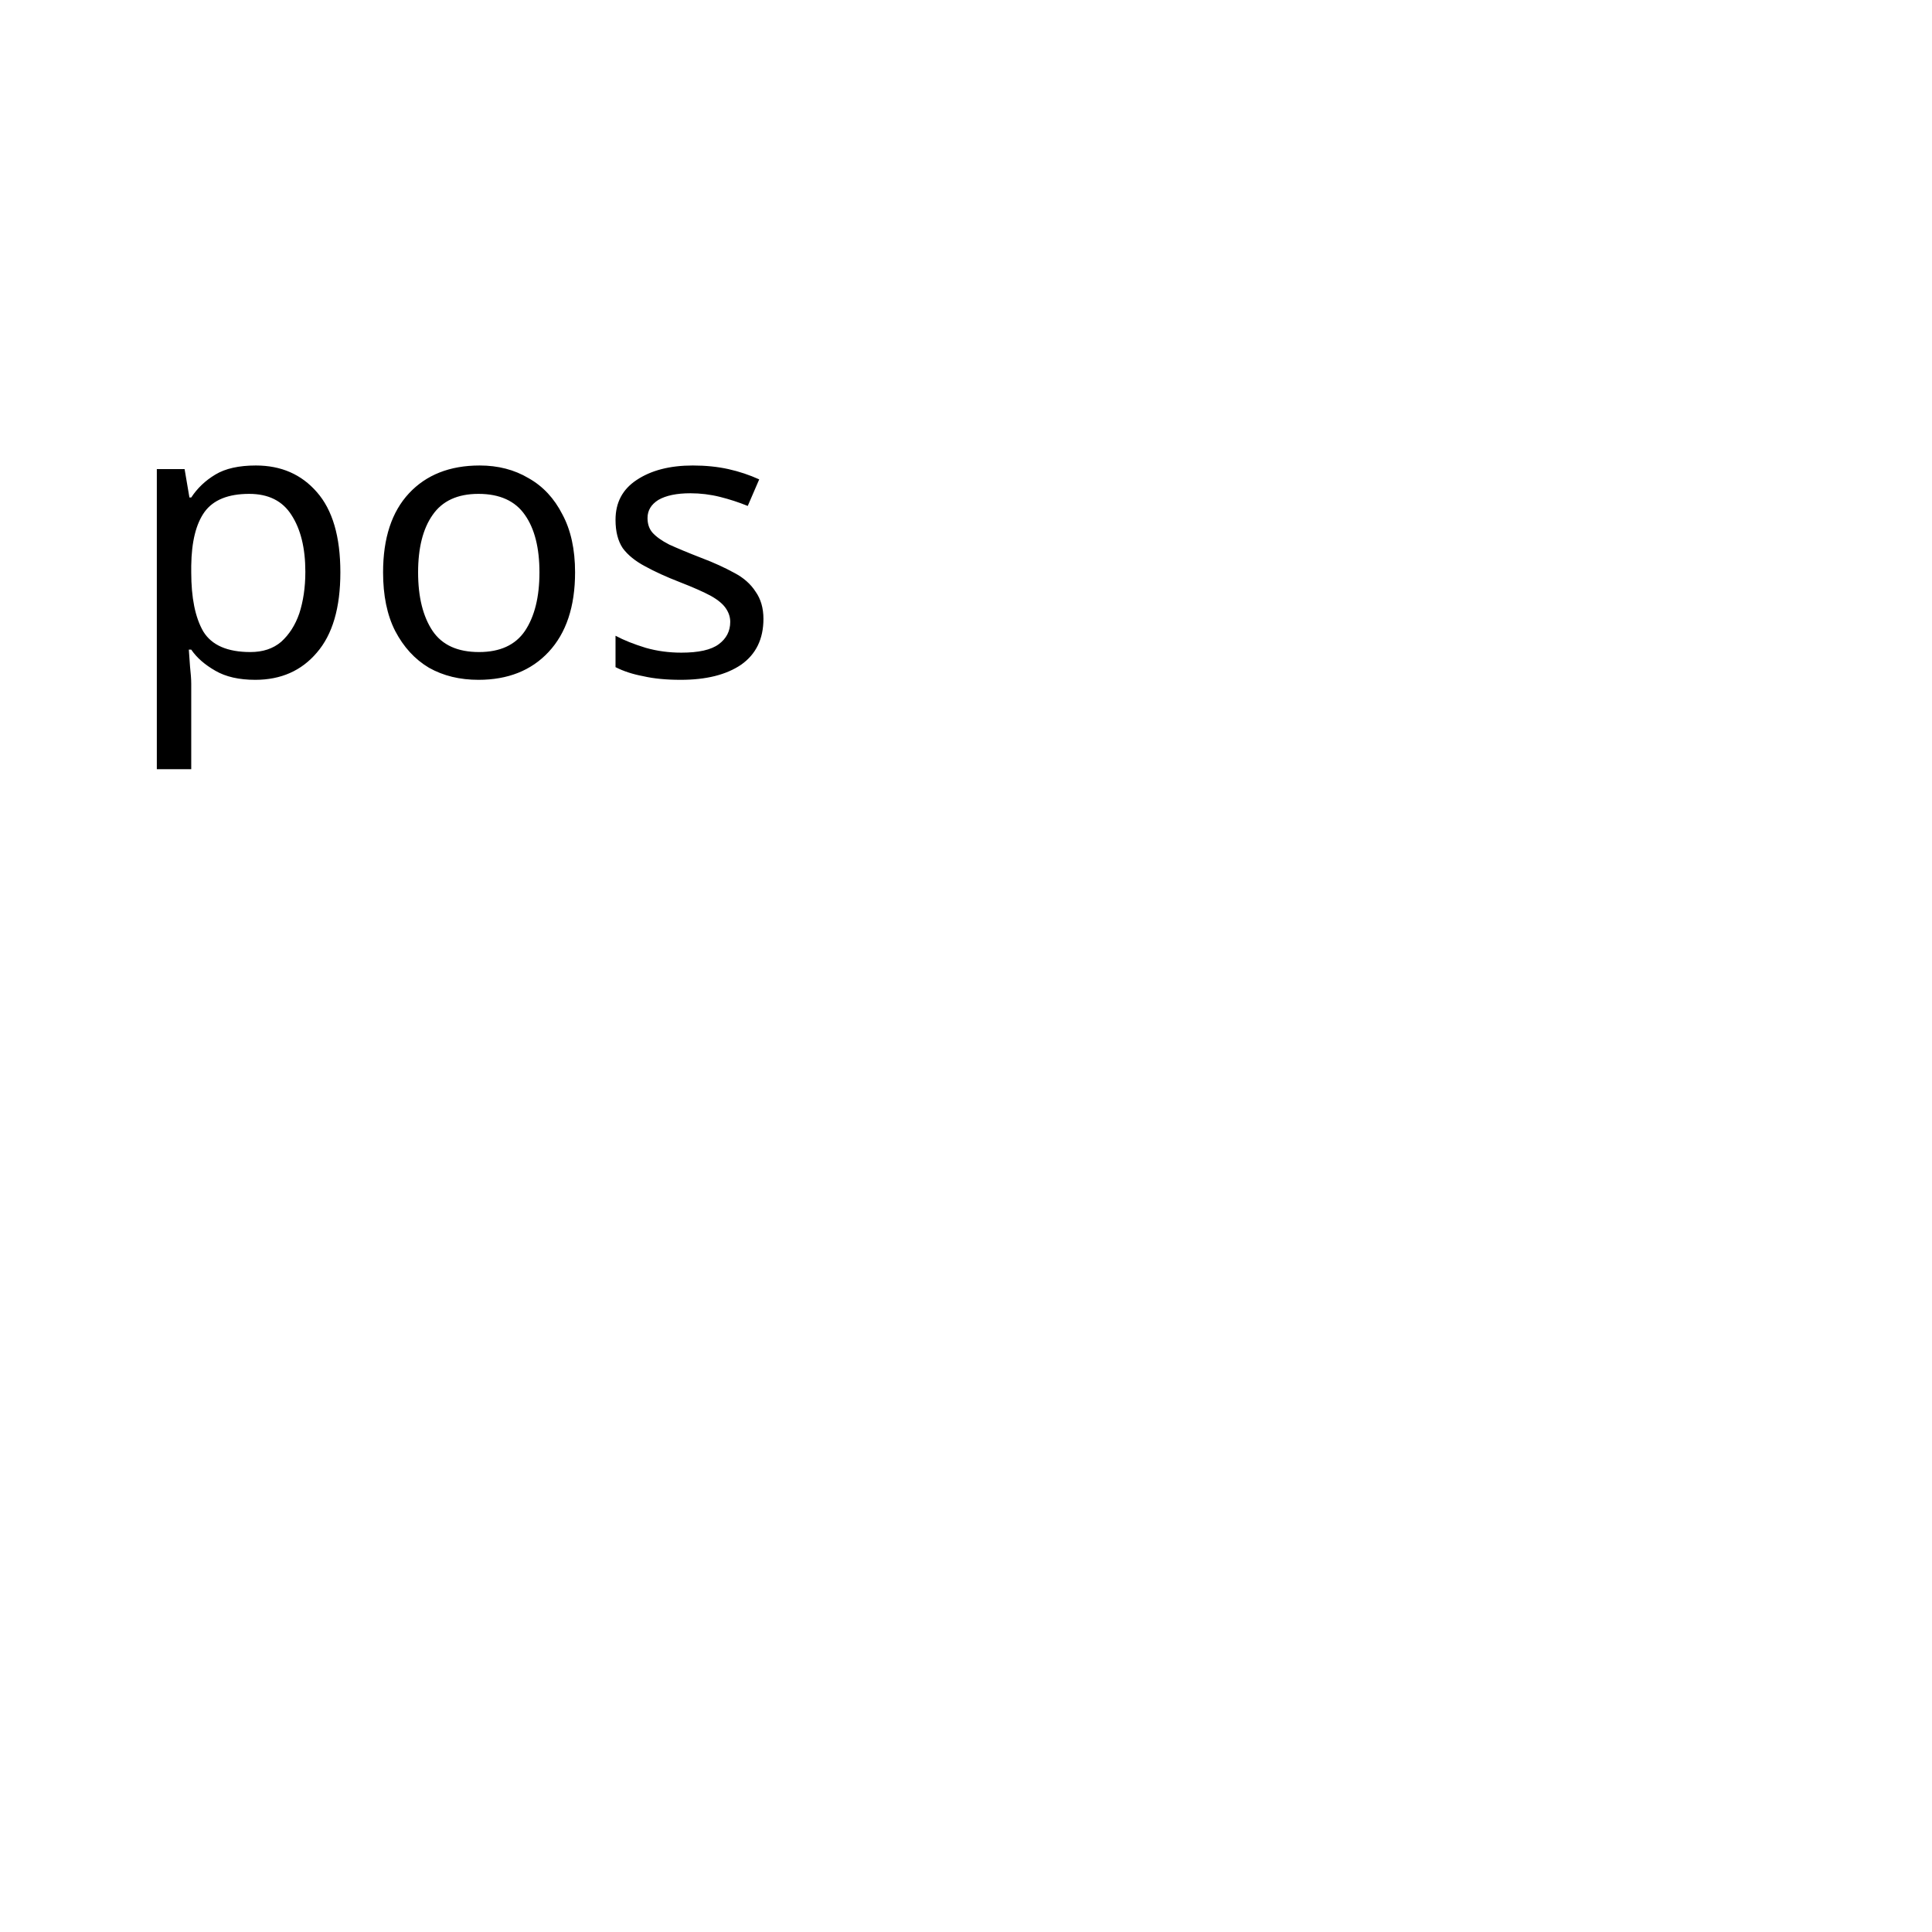
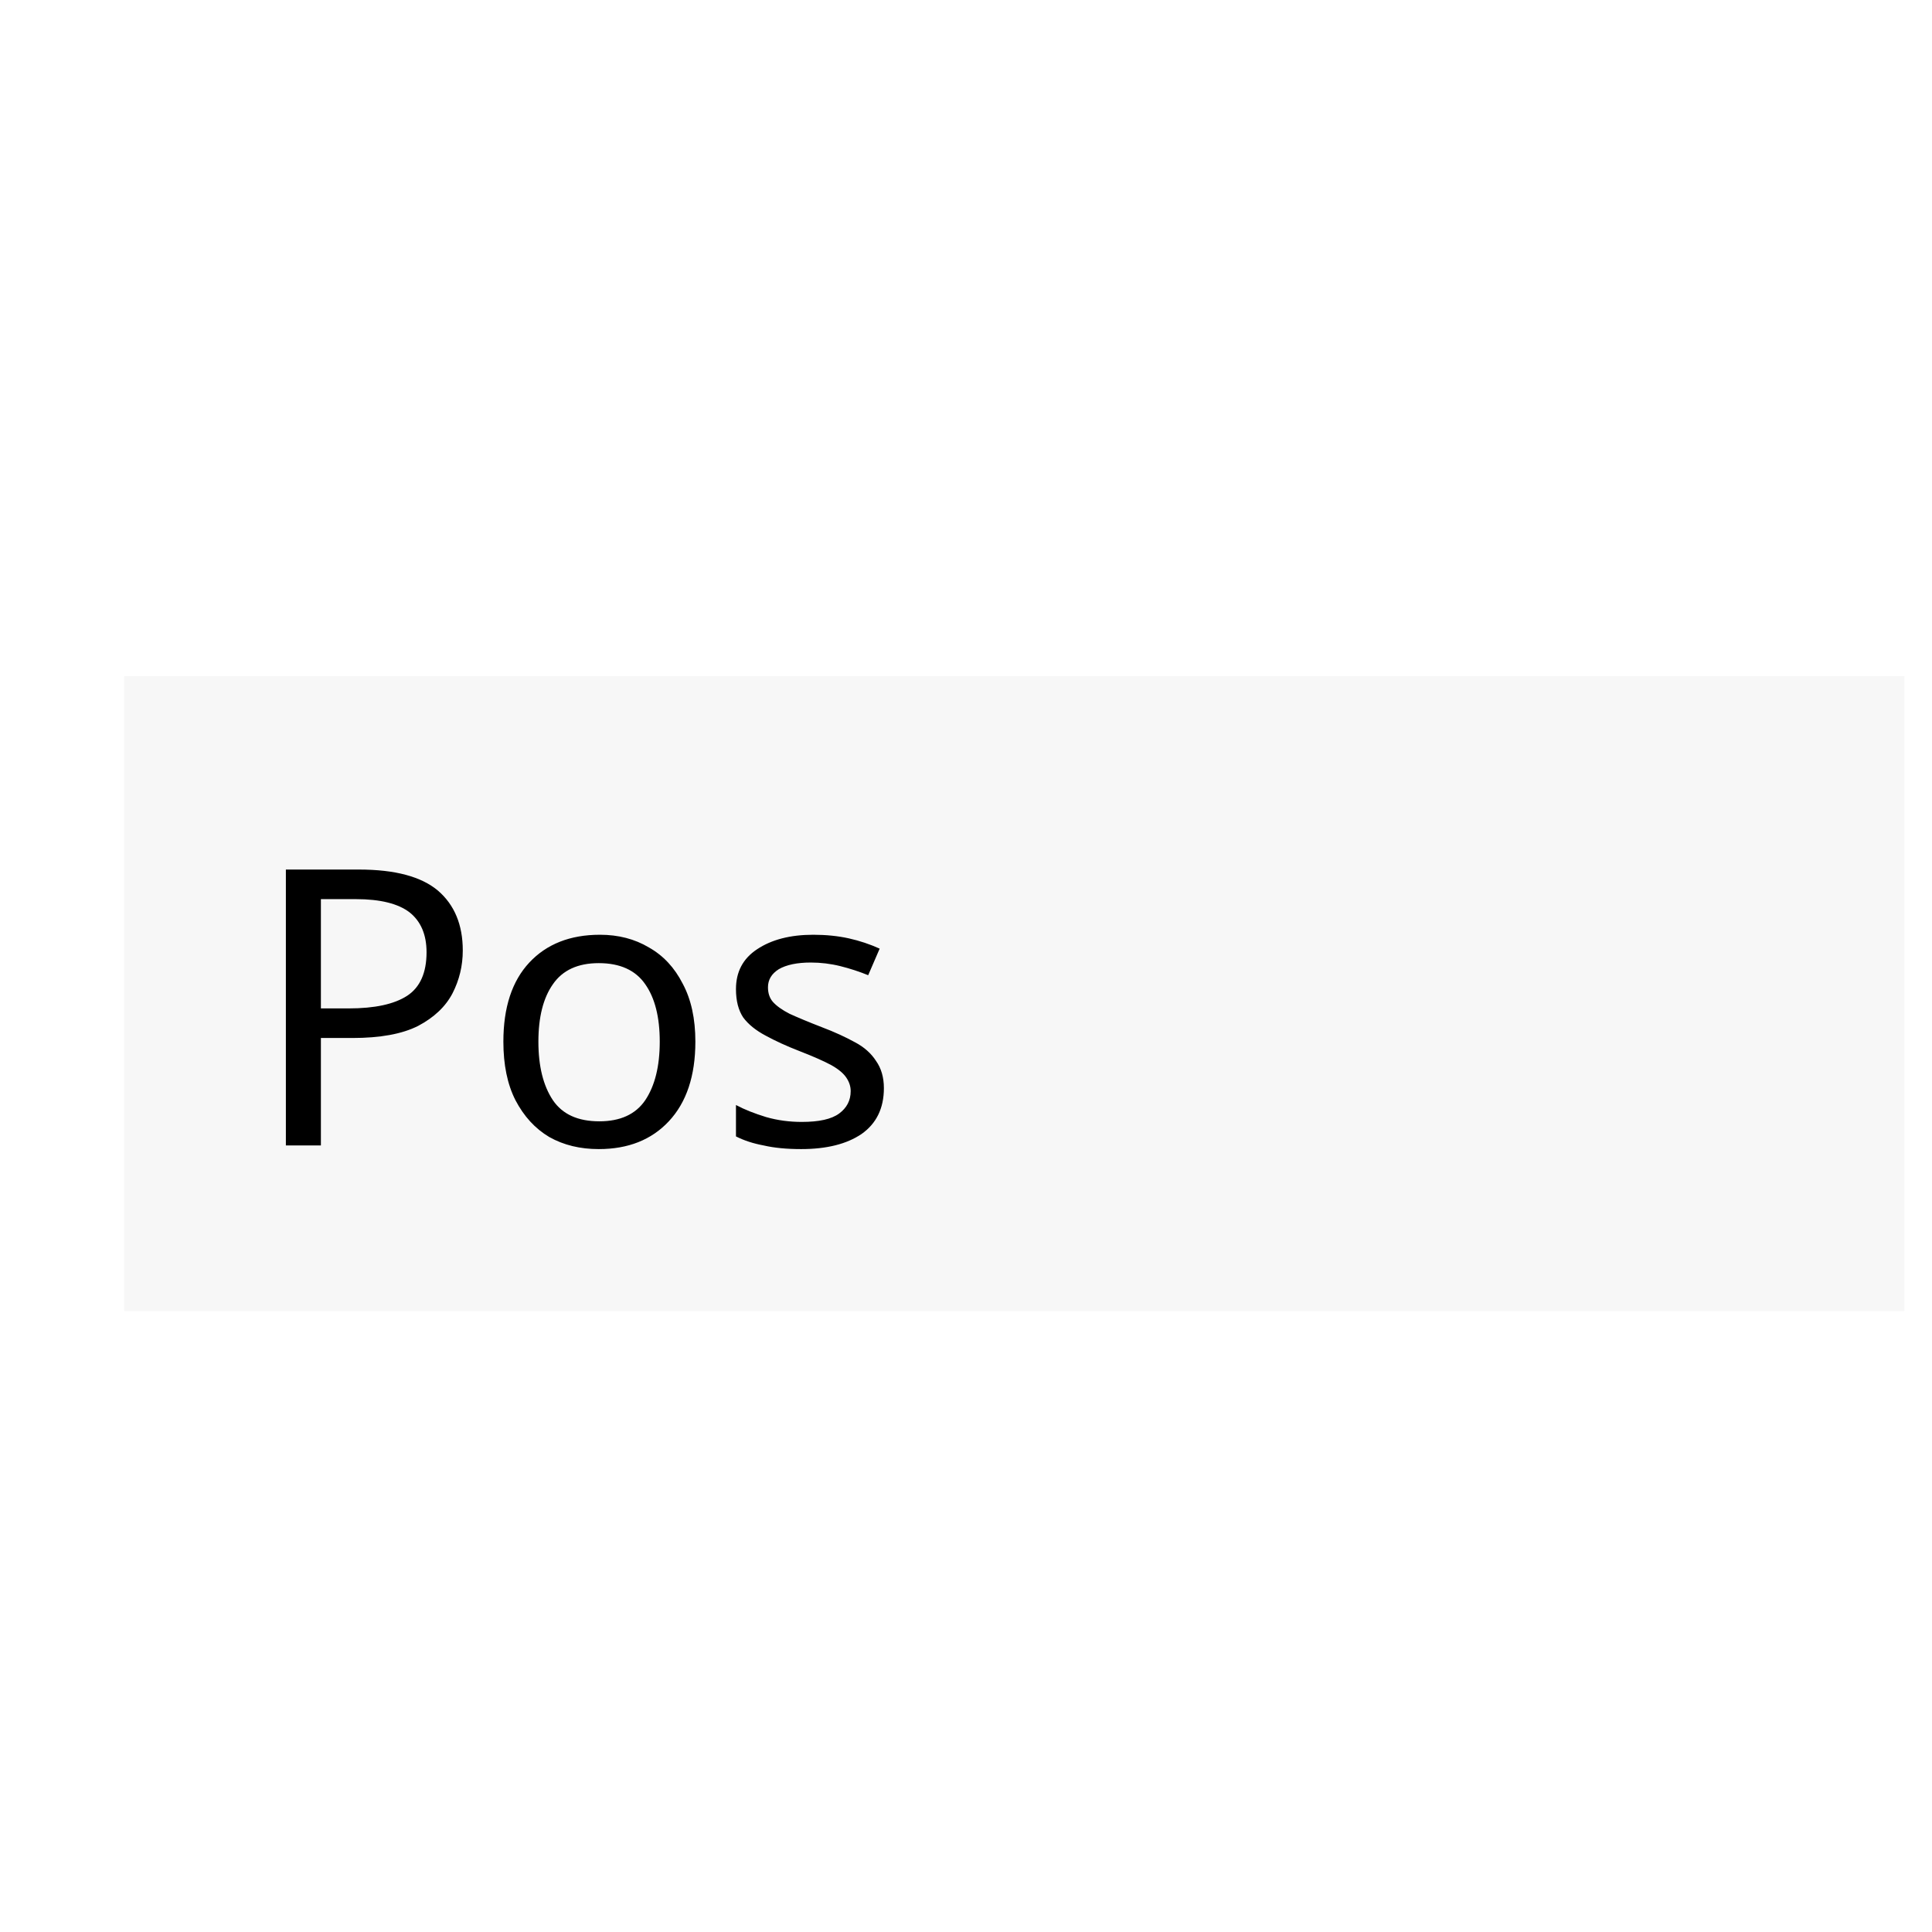
<svg xmlns="http://www.w3.org/2000/svg" width="50" height="50" id="svg2" version="1.1">
  <defs id="defs4" />
  <g id="layer1" transform="translate(0,-1002.362)">
-     <text xml:space="preserve" style="font-size:10px;font-style:normal;font-variant:normal;font-weight:normal;font-stretch:normal;line-height:125%;letter-spacing:0px;word-spacing:0px;fill:#000000;fill-opacity:1;stroke:none;font-family:Segoe Script;-inkscape-font-specification:Segoe Script" x="3.214" y="17.5" id="text2989" transform="translate(0,1002.362)">
-       <tspan id="tspan2991" x="3.214" y="17.5">pos</tspan>
+     <rect style="fill:#f0f0f0;fill-opacity:0.502;stroke:none" id="rect2984" width="46.071" height="16.429" x="3.214" y="17.5" transform="translate(0,1002.362)" />
+     <text xml:space="preserve" style="font-size:10px;font-style:normal;font-variant:normal;font-weight:normal;font-stretch:normal;line-height:125%;letter-spacing:0px;word-spacing:0px;fill:#000000;fill-opacity:1;stroke:none;font-family:Tahoma;-inkscape-font-specification:Tahoma" x="6.429" y="29.643" id="text3754" transform="translate(0,1002.362)">
+       <tspan id="tspan3756" x="6.429" y="29.643">Pos</tspan>
    </text>
  </g>
</svg>
